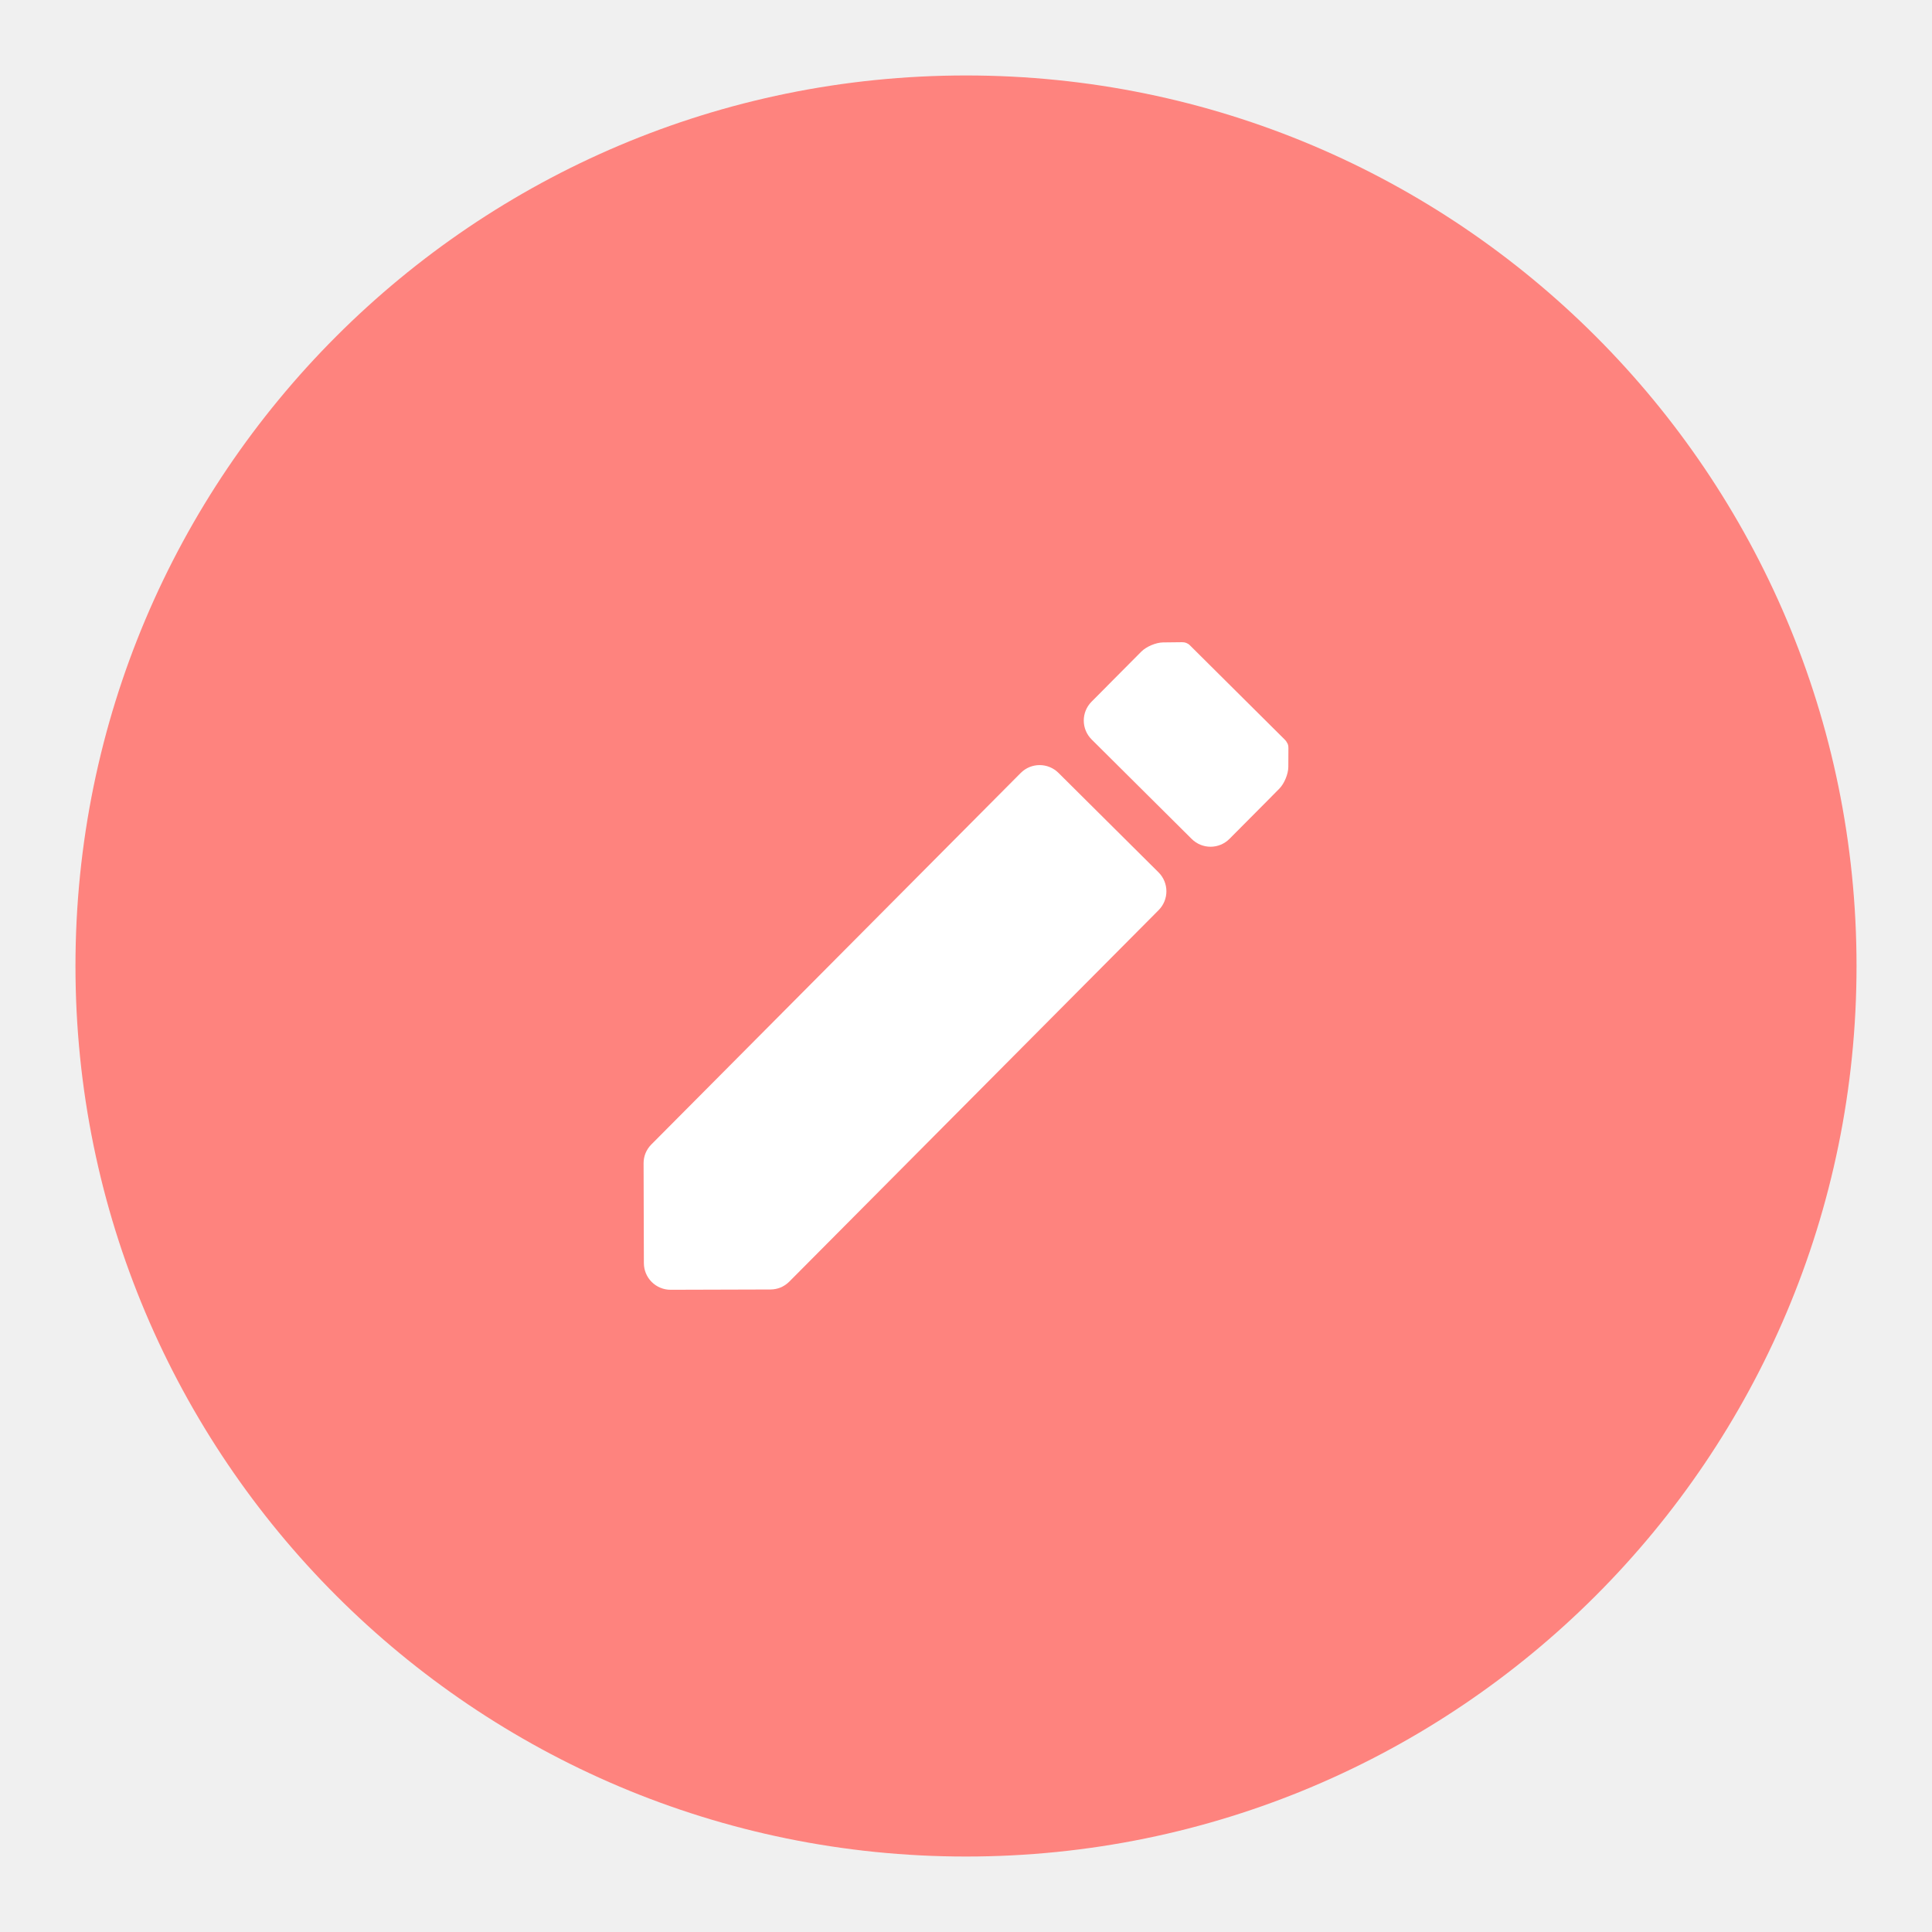
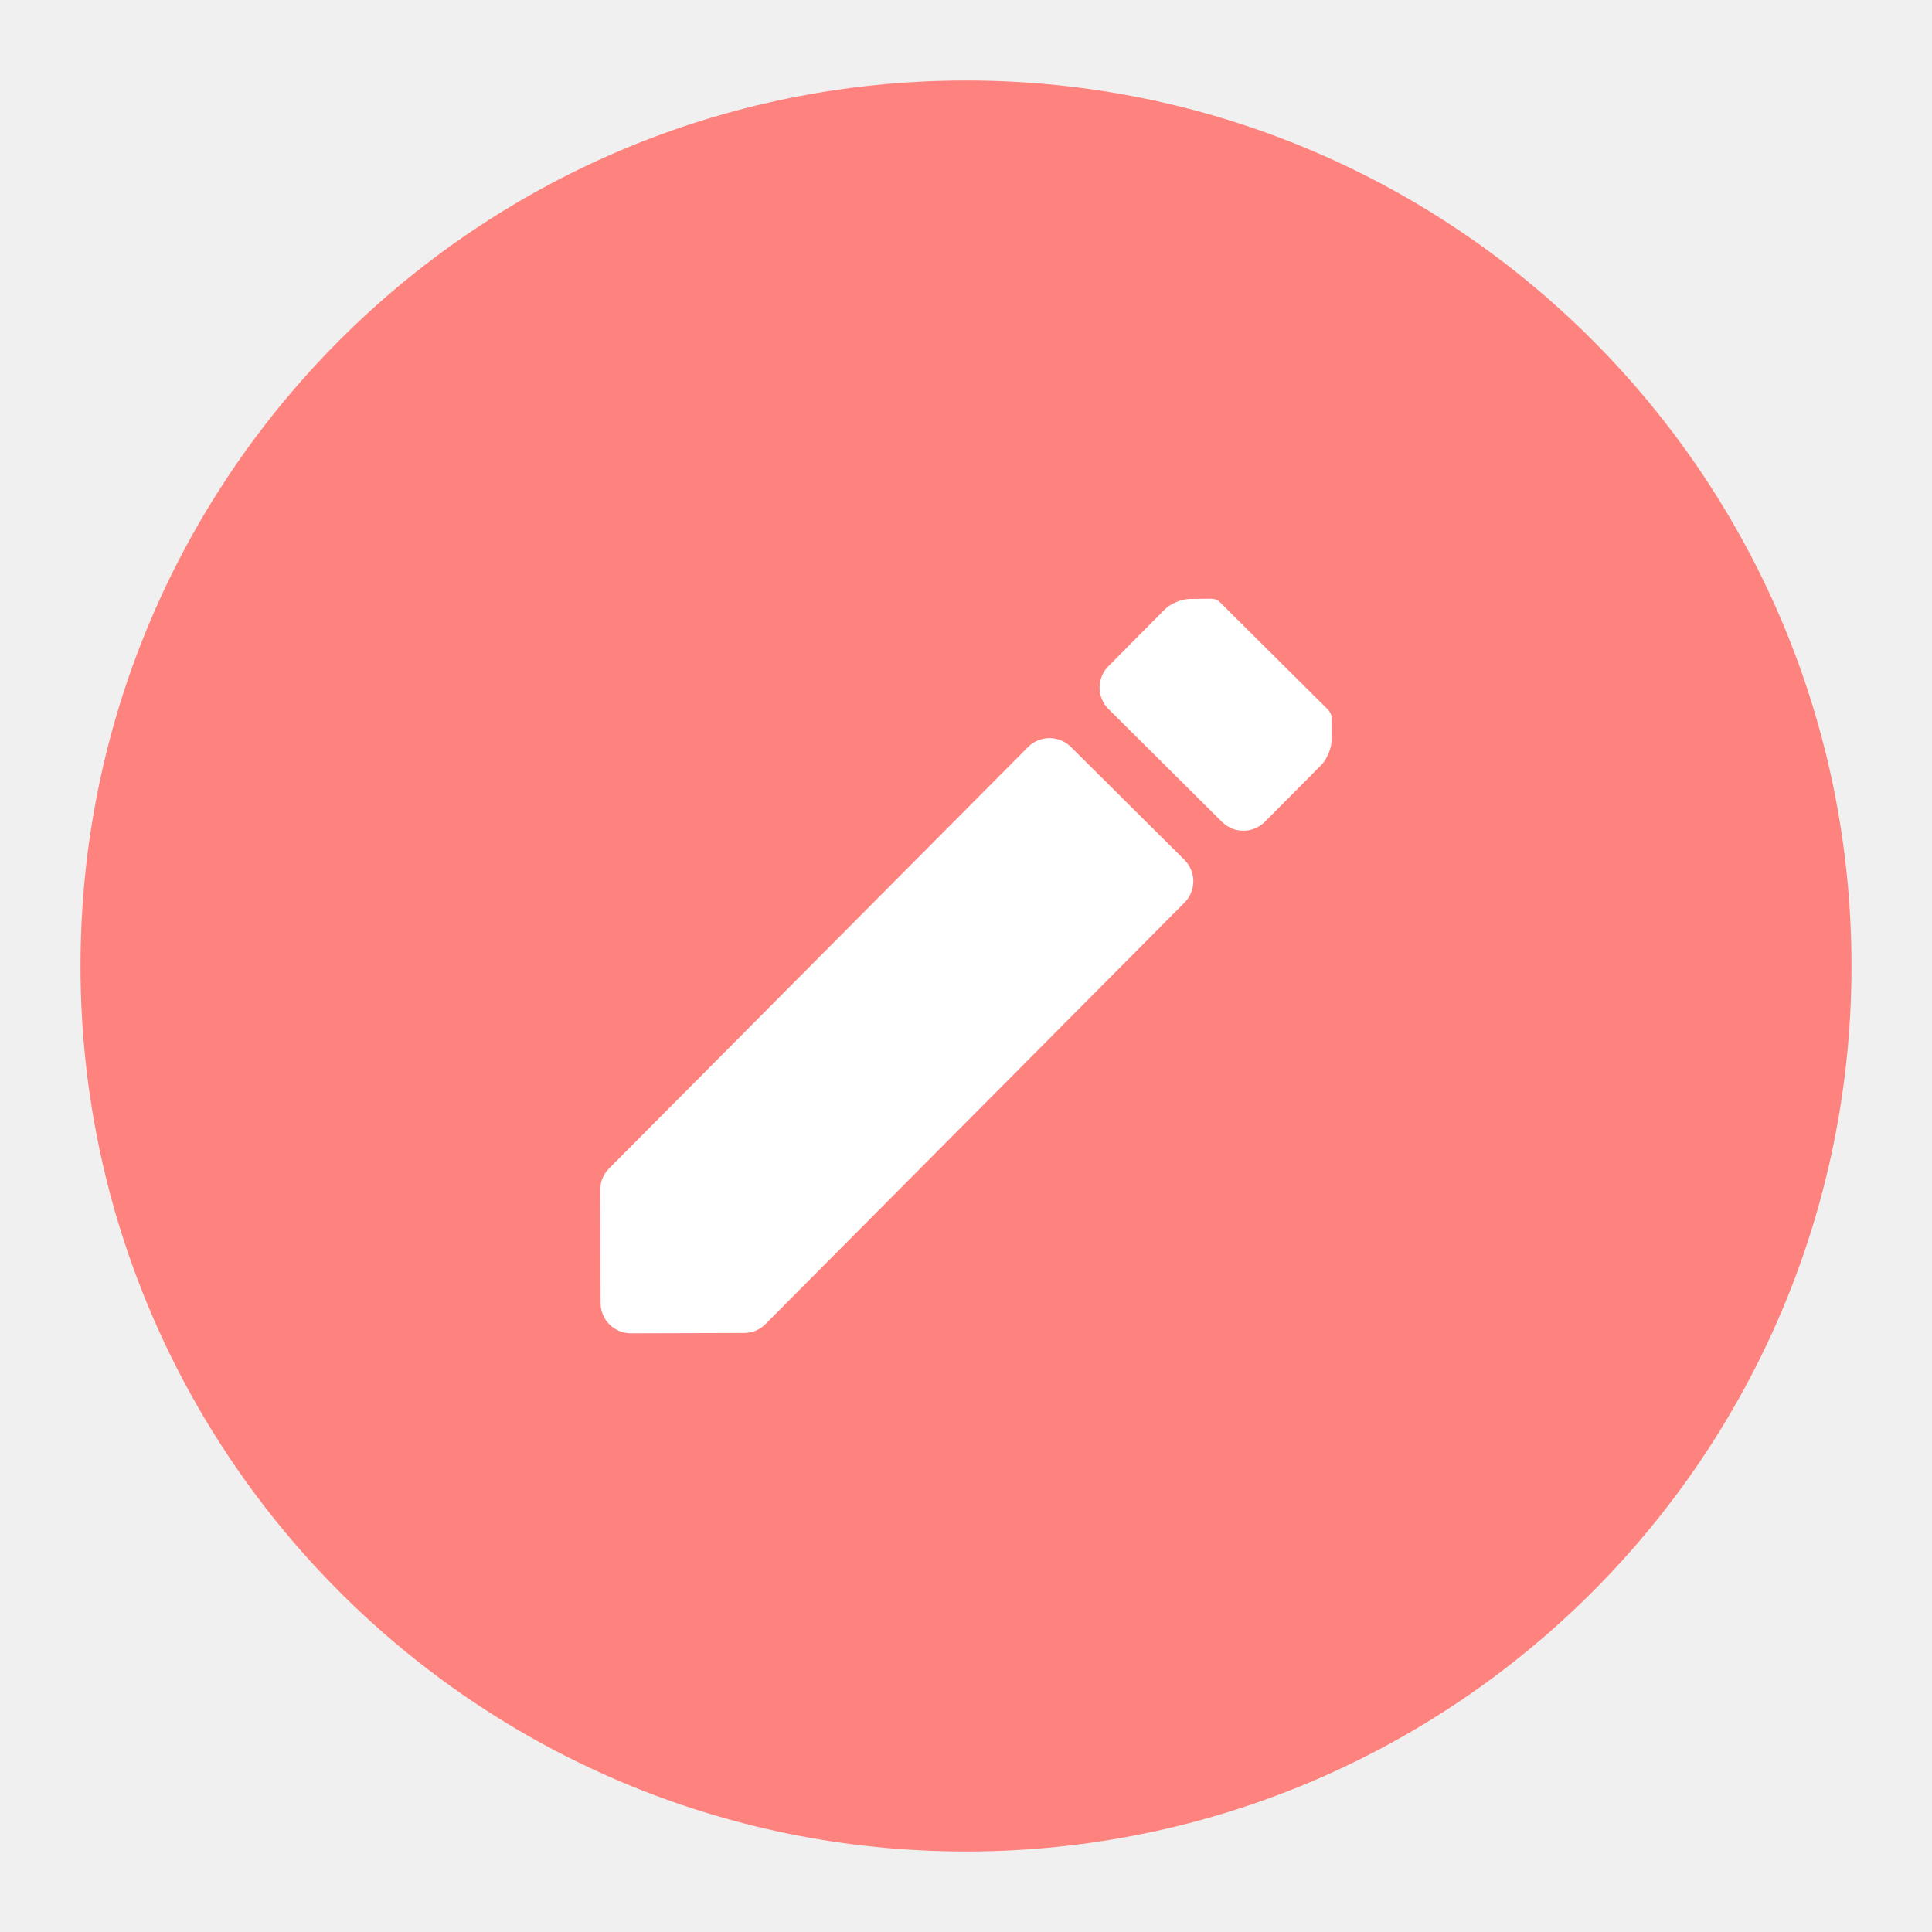
<svg xmlns="http://www.w3.org/2000/svg" width="192" height="192" viewBox="0 0 192 192" id="svg2" version="1.1">
  <defs id="defs4" />
  <g id="layer1" transform="translate(0,-860.3622)">
-     <circle id="circle4239" r="88.5" cy="956.362" cx="96" style="fill:#fe837e;fill-opacity:1;fill-rule:evenodd;stroke:none" />
-     <path style="fill:#ffffff;fill-opacity:1;fill-rule:evenodd;stroke:none;stroke-width:1px;stroke-linecap:butt;stroke-linejoin:miter;stroke-opacity:1" d="m 110.058,928.505 c -0.004,0.004 -0.007,0.008 -0.01,0.012 l -1.568,1.577 c -1.039,1.045 -1.034,2.722 0.011,3.761 l 9.936,9.879 c 1.045,1.039 2.722,1.034 3.761,-0.011 l 4.181,-4.205 c 0.009,-0.009 0.014,-0.02 0.023,-0.029 l 0.741,-0.745 c 0.494,-0.497 0.896,-1.461 0.899,-2.162 l 0.009,-1.868 c 0.002,-0.248 -0.049,-0.426 -0.134,-0.534 -0.049,-0.102 -0.113,-0.2 -0.198,-0.285 l -9.466,-9.411 c -0.106,-0.106 -0.23,-0.182 -0.362,-0.232 -0.022,-0.009 -0.051,-0.014 -0.075,-0.021 -0.037,-0.011 -0.073,-0.023 -0.111,-0.029 -0.014,-0.002 -0.031,-0.002 -0.046,-0.005 -0.052,-0.007 -0.103,-0.012 -0.155,-0.011 -0.016,-2.6e-4 -0.028,-0.002 -0.044,-0.002 l -1.867,0.021 c -0.701,0.008 -1.663,0.414 -2.158,0.911 l -3.368,3.388 z m -45.329,45.594 c -0.26,0.261 -0.454,0.562 -0.584,0.882 -0.125,0.309 -0.183,0.639 -0.186,0.967 l 4.52e-4,0.069 0.028,9.869 c 0.004,1.474 1.194,2.657 2.668,2.652 l 9.873,-0.029 0.061,-3.2e-4 c 0.33,-0.007 0.66,-0.065 0.97,-0.192 0.32,-0.131 0.619,-0.328 0.879,-0.589 l 3.102,-3.12 1.771,-1.781 31.829,-32.014 c 1.039,-1.045 1.034,-2.722 -0.011,-3.761 l -9.937,-9.879 c -1.045,-1.039 -2.722,-1.034 -3.761,0.011 l -31.83,32.015 -1.77,1.78 -3.102,3.12 z" id="rect4245" />
+     <circle id="circle4239" r="88" cy="956.362" cx="96" style="fill:#fe837e;fill-opacity:1;fill-rule:evenodd;stroke:none;stroke-width:0.994" />
+     <path style="fill:#ffffff;fill-opacity:1;fill-rule:evenodd;stroke:none;stroke-width:1.134px;stroke-linecap:butt;stroke-linejoin:miter;stroke-opacity:1" d="m 111.946,924.763 c -0.005,0.005 -0.008,0.009 -0.012,0.014 l -1.779,1.789 c -1.179,1.185 -1.173,3.088 0.012,4.267 l 11.271,11.206 c 1.185,1.179 3.088,1.173 4.267,-0.012 l 4.742,-4.77 c 0.01,-0.01 0.016,-0.022 0.026,-0.033 l 0.84,-0.845 c 0.561,-0.564 1.016,-1.657 1.02,-2.453 l 0.01,-2.119 c 0.002,-0.281 -0.055,-0.483 -0.152,-0.606 -0.056,-0.116 -0.128,-0.227 -0.225,-0.324 l -10.737,-10.676 c -0.121,-0.12 -0.261,-0.207 -0.41,-0.263 -0.025,-0.01 -0.057,-0.016 -0.086,-0.024 -0.042,-0.012 -0.083,-0.026 -0.126,-0.033 -0.016,-0.002 -0.035,-0.002 -0.052,-0.006 -0.059,-0.008 -0.117,-0.014 -0.176,-0.012 -0.018,-3e-4 -0.032,-0.002 -0.05,-0.002 l -2.118,0.024 c -0.795,0.009 -1.887,0.47 -2.448,1.034 l -3.821,3.843 z m -51.42,51.72 c -0.295,0.296 -0.515,0.637 -0.662,1.001 -0.142,0.351 -0.207,0.725 -0.211,1.097 l 5.13e-4,0.079 0.031,11.195 c 0.005,1.672 1.355,3.014 3.026,3.009 l 11.2,-0.033 0.069,-3.5e-4 c 0.374,-0.008 0.749,-0.074 1.1,-0.218 0.363,-0.149 0.702,-0.372 0.997,-0.668 l 3.519,-3.539 2.009,-2.02 36.106,-36.315 c 1.179,-1.185 1.173,-3.088 -0.012,-4.267 l -11.272,-11.206 c -1.185,-1.179 -3.088,-1.173 -4.267,0.012 l -36.107,36.316 -2.008,2.019 -3.519,3.539 z" id="rect4245" />
  </g>
</svg>
